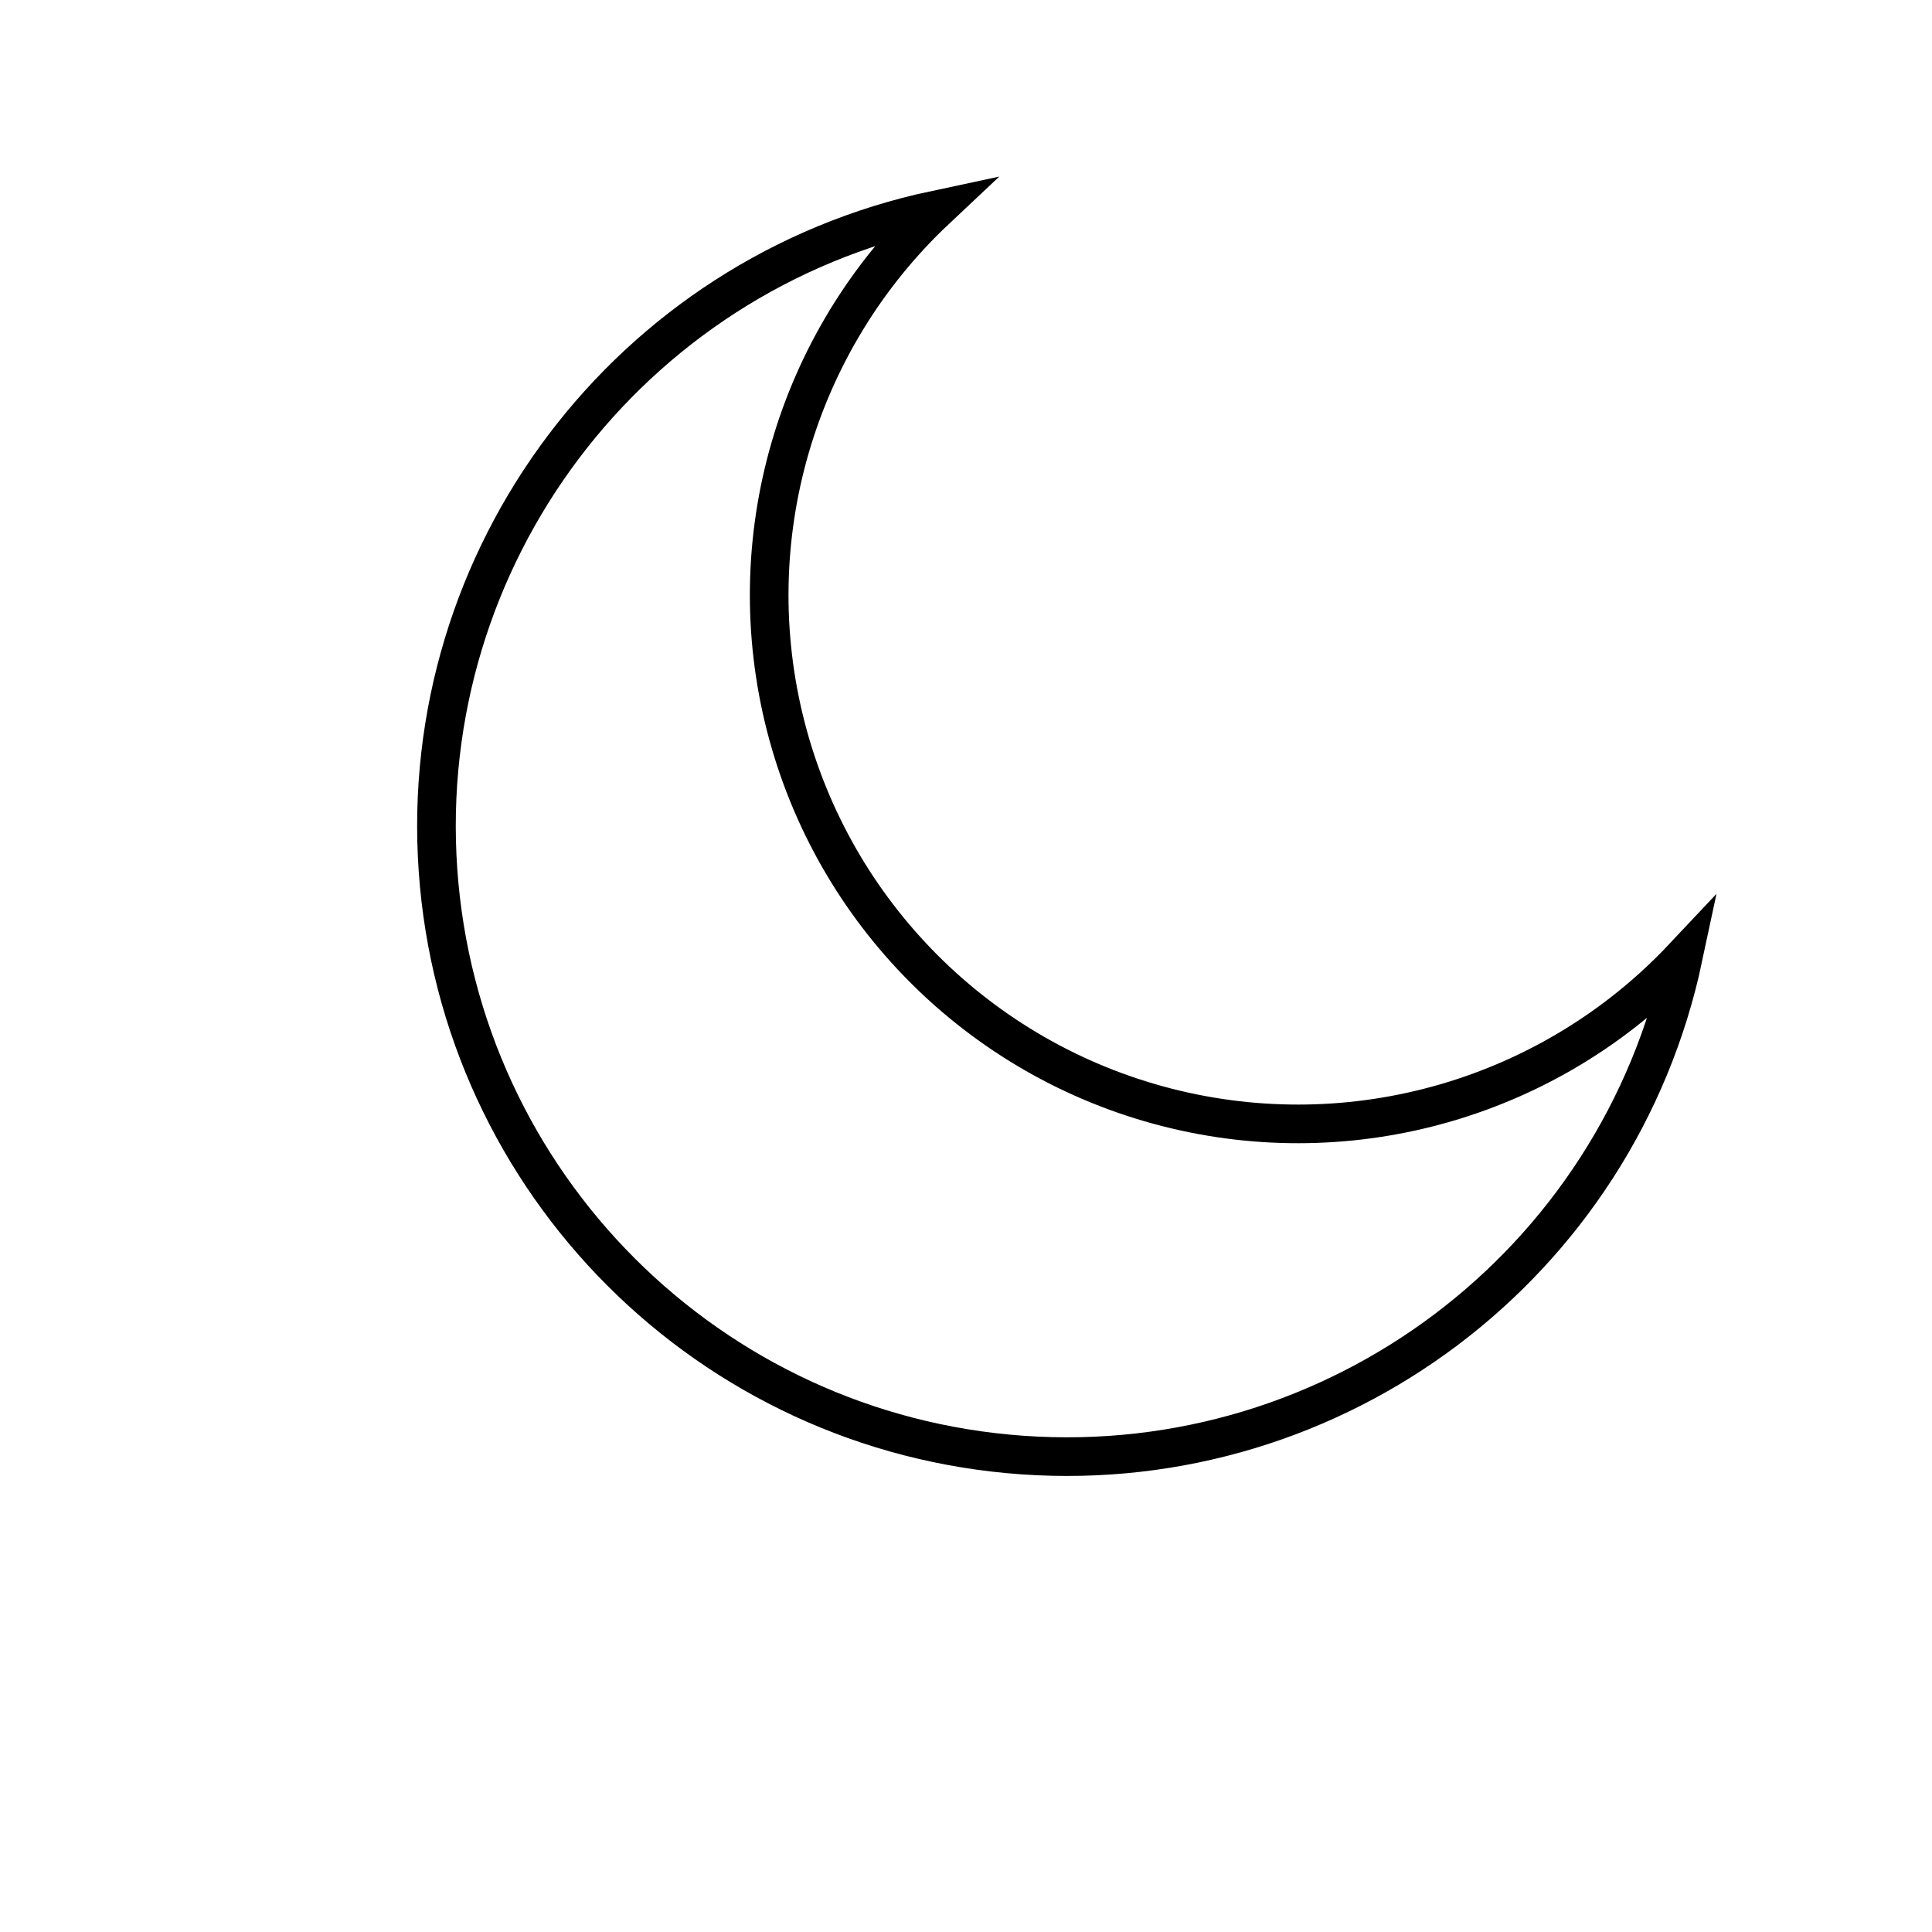
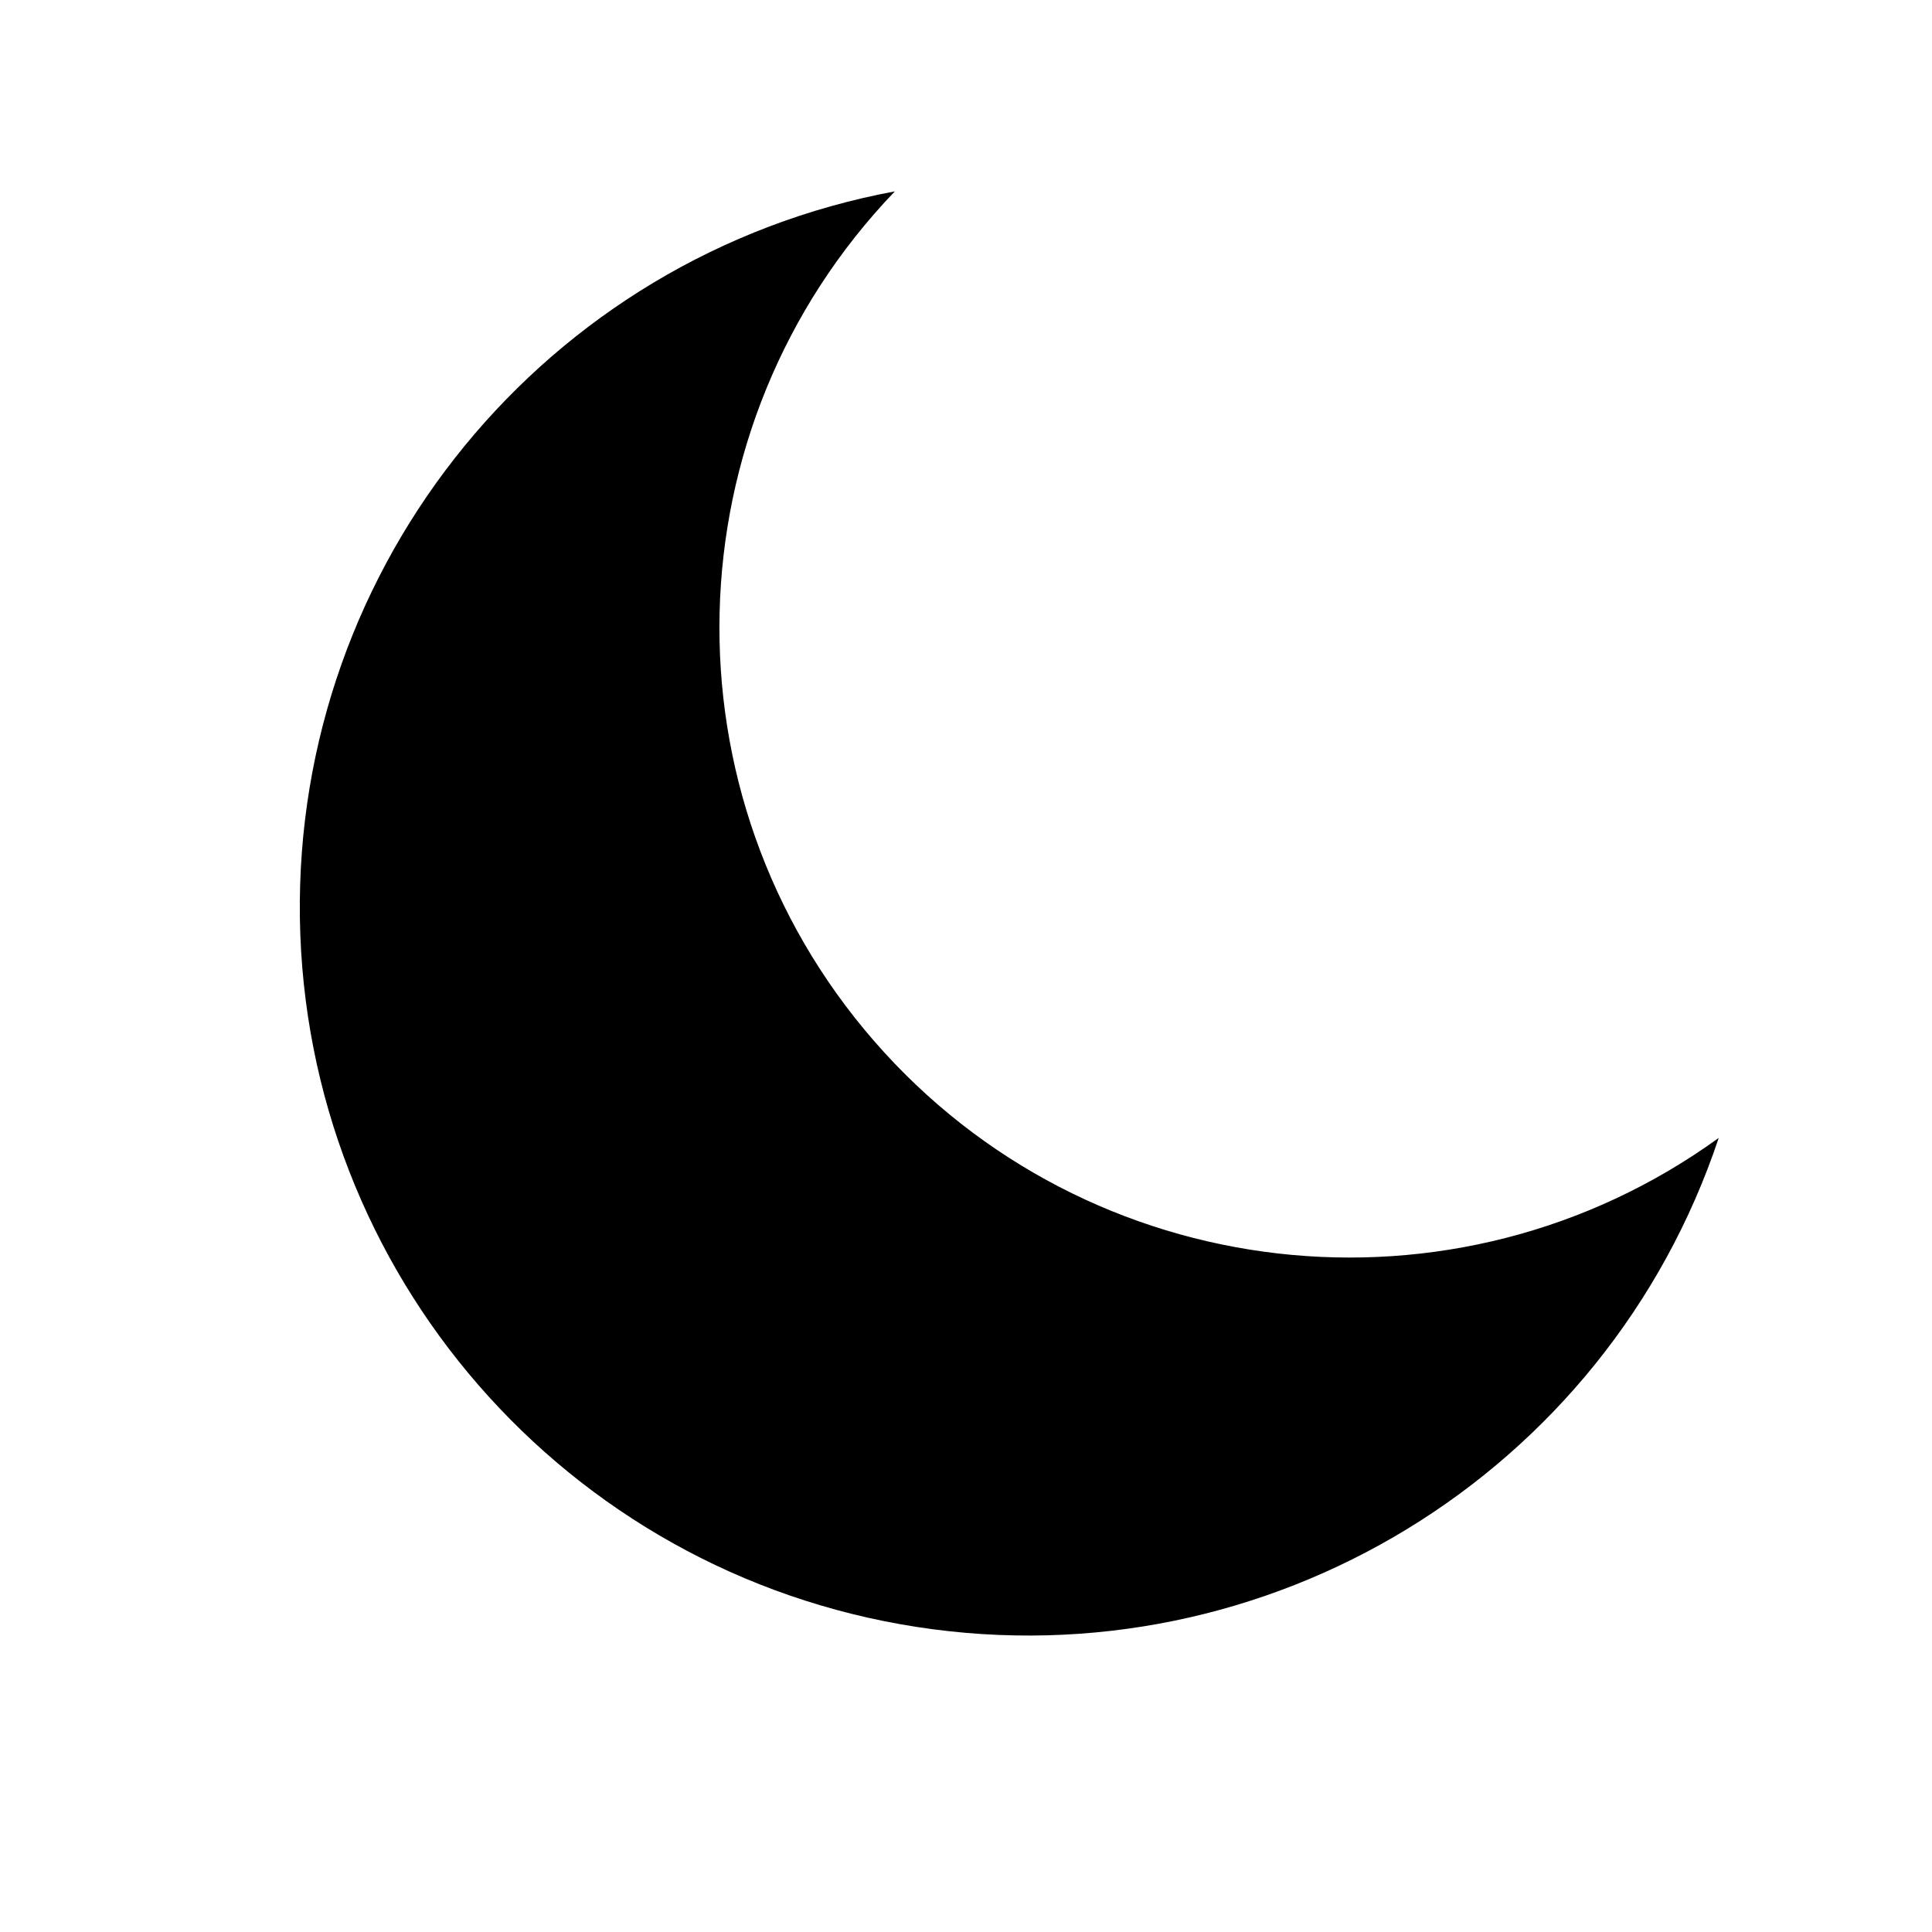
- <svg xmlns="http://www.w3.org/2000/svg" xmlns:ns1="https://boxy-svg.com" viewBox="0 0 500 500">
-   <path style="stroke: rgb(0, 0, 0); fill: rgb(255, 255, 255); paint-order: fill; stroke-width: 10px;" transform="matrix(-0.707107, 0.707107, -0.707107, -0.707107, 878.527, 384.977)" d="M 216.162 410.201 A 163.114 163.114 0 1 1 216.162 683.799 A 136.863 136.863 0 1 0 216.162 410.201 Z" ns1:shape="crescent 305 547 163.114 246 0.66 1@481894d2" />
+ <svg xmlns="http://www.w3.org/2000/svg" viewBox="0 0 500 500">
+   <path style="stroke-width: 14px; " transform="matrix(-0.754305, 0.656525, -0.656525, -0.754305, 744.8622, 168.0506)" d="M 309.35 101.619 A 188.458 188.458 0 1 1 309.35 426.381 A 163.038 163.038 0 0 0 309.35 101.619 Z" />
</svg>
